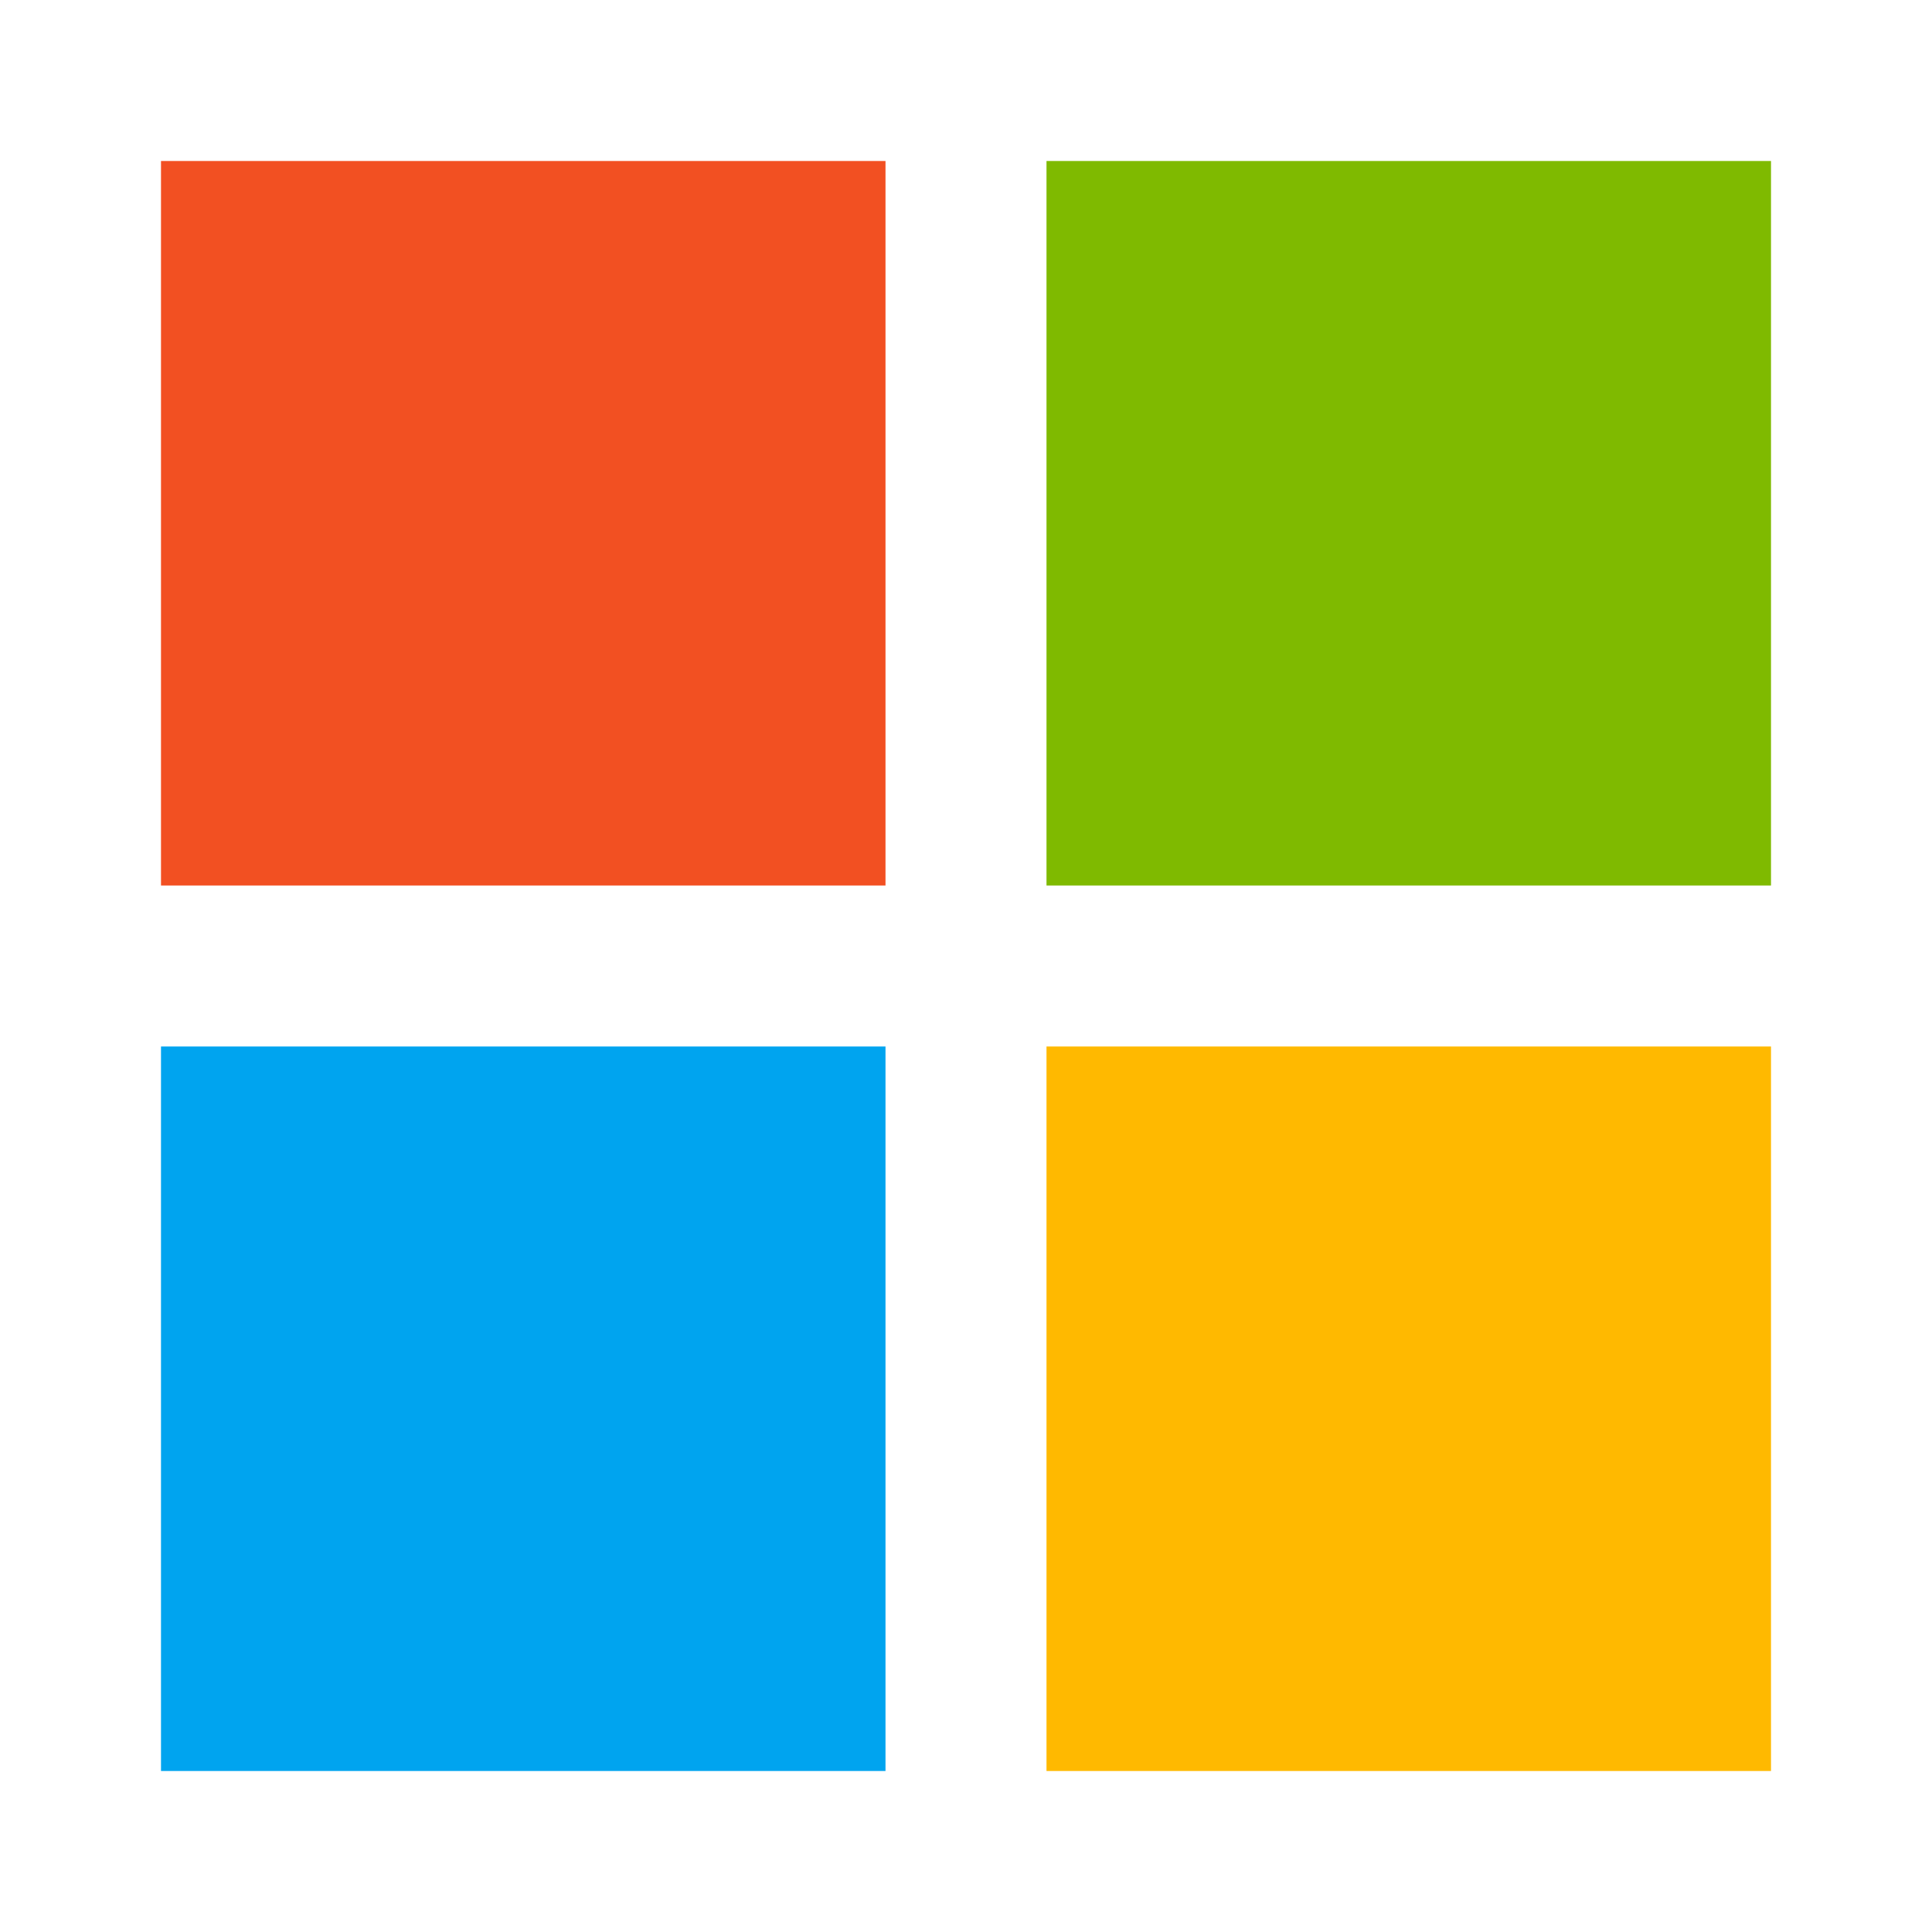
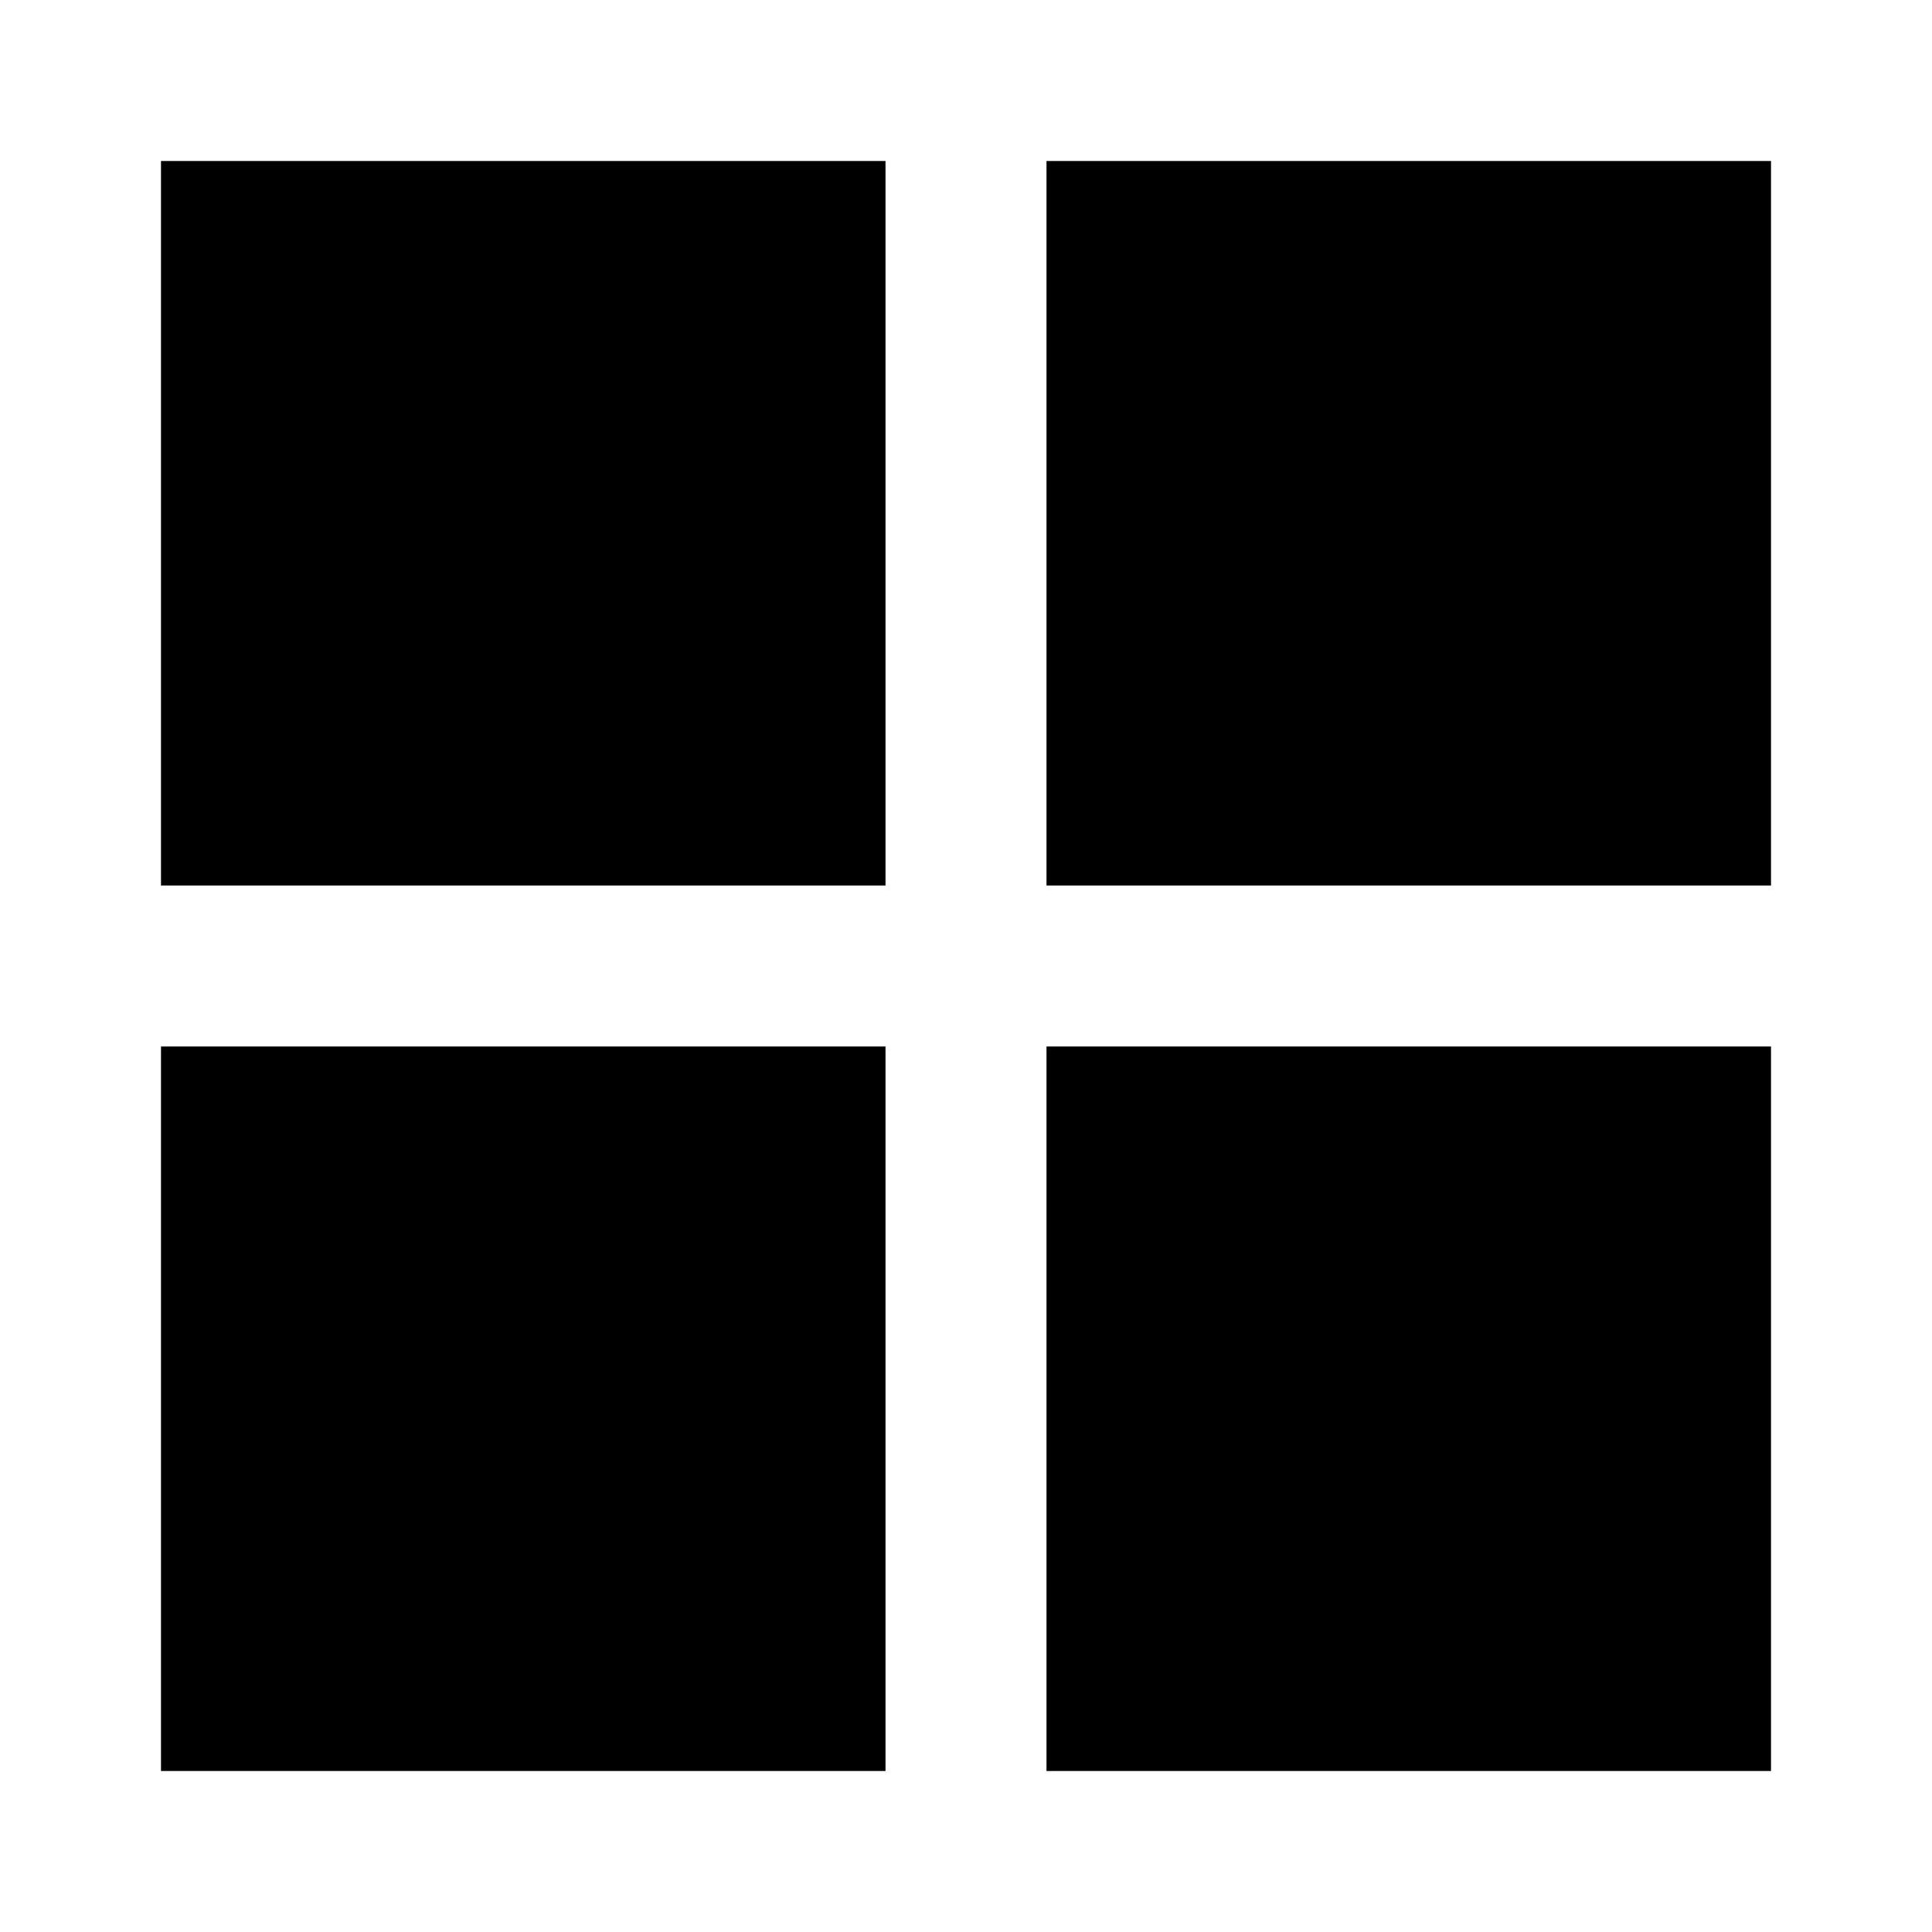
<svg xmlns="http://www.w3.org/2000/svg" viewBox="0 0 24 24" width="24" height="24" aria-hidden="true">
-   <rect x="2" y="2" width="9" height="9" fill="#F25022" />
-   <rect x="13" y="2" width="9" height="9" fill="#7FBA00" />
-   <rect x="2" y="13" width="9" height="9" fill="#00A4EF" />
-   <rect x="13" y="13" width="9" height="9" fill="#FFB900" />
+   <rect x="2" y="2" width="9" height="9" fill="#000000" />
+   <rect x="13" y="2" width="9" height="9" fill="#000000" />
+   <rect x="2" y="13" width="9" height="9" fill="#000000" />
+   <rect x="13" y="13" width="9" height="9" fill="#000000" />
</svg>
